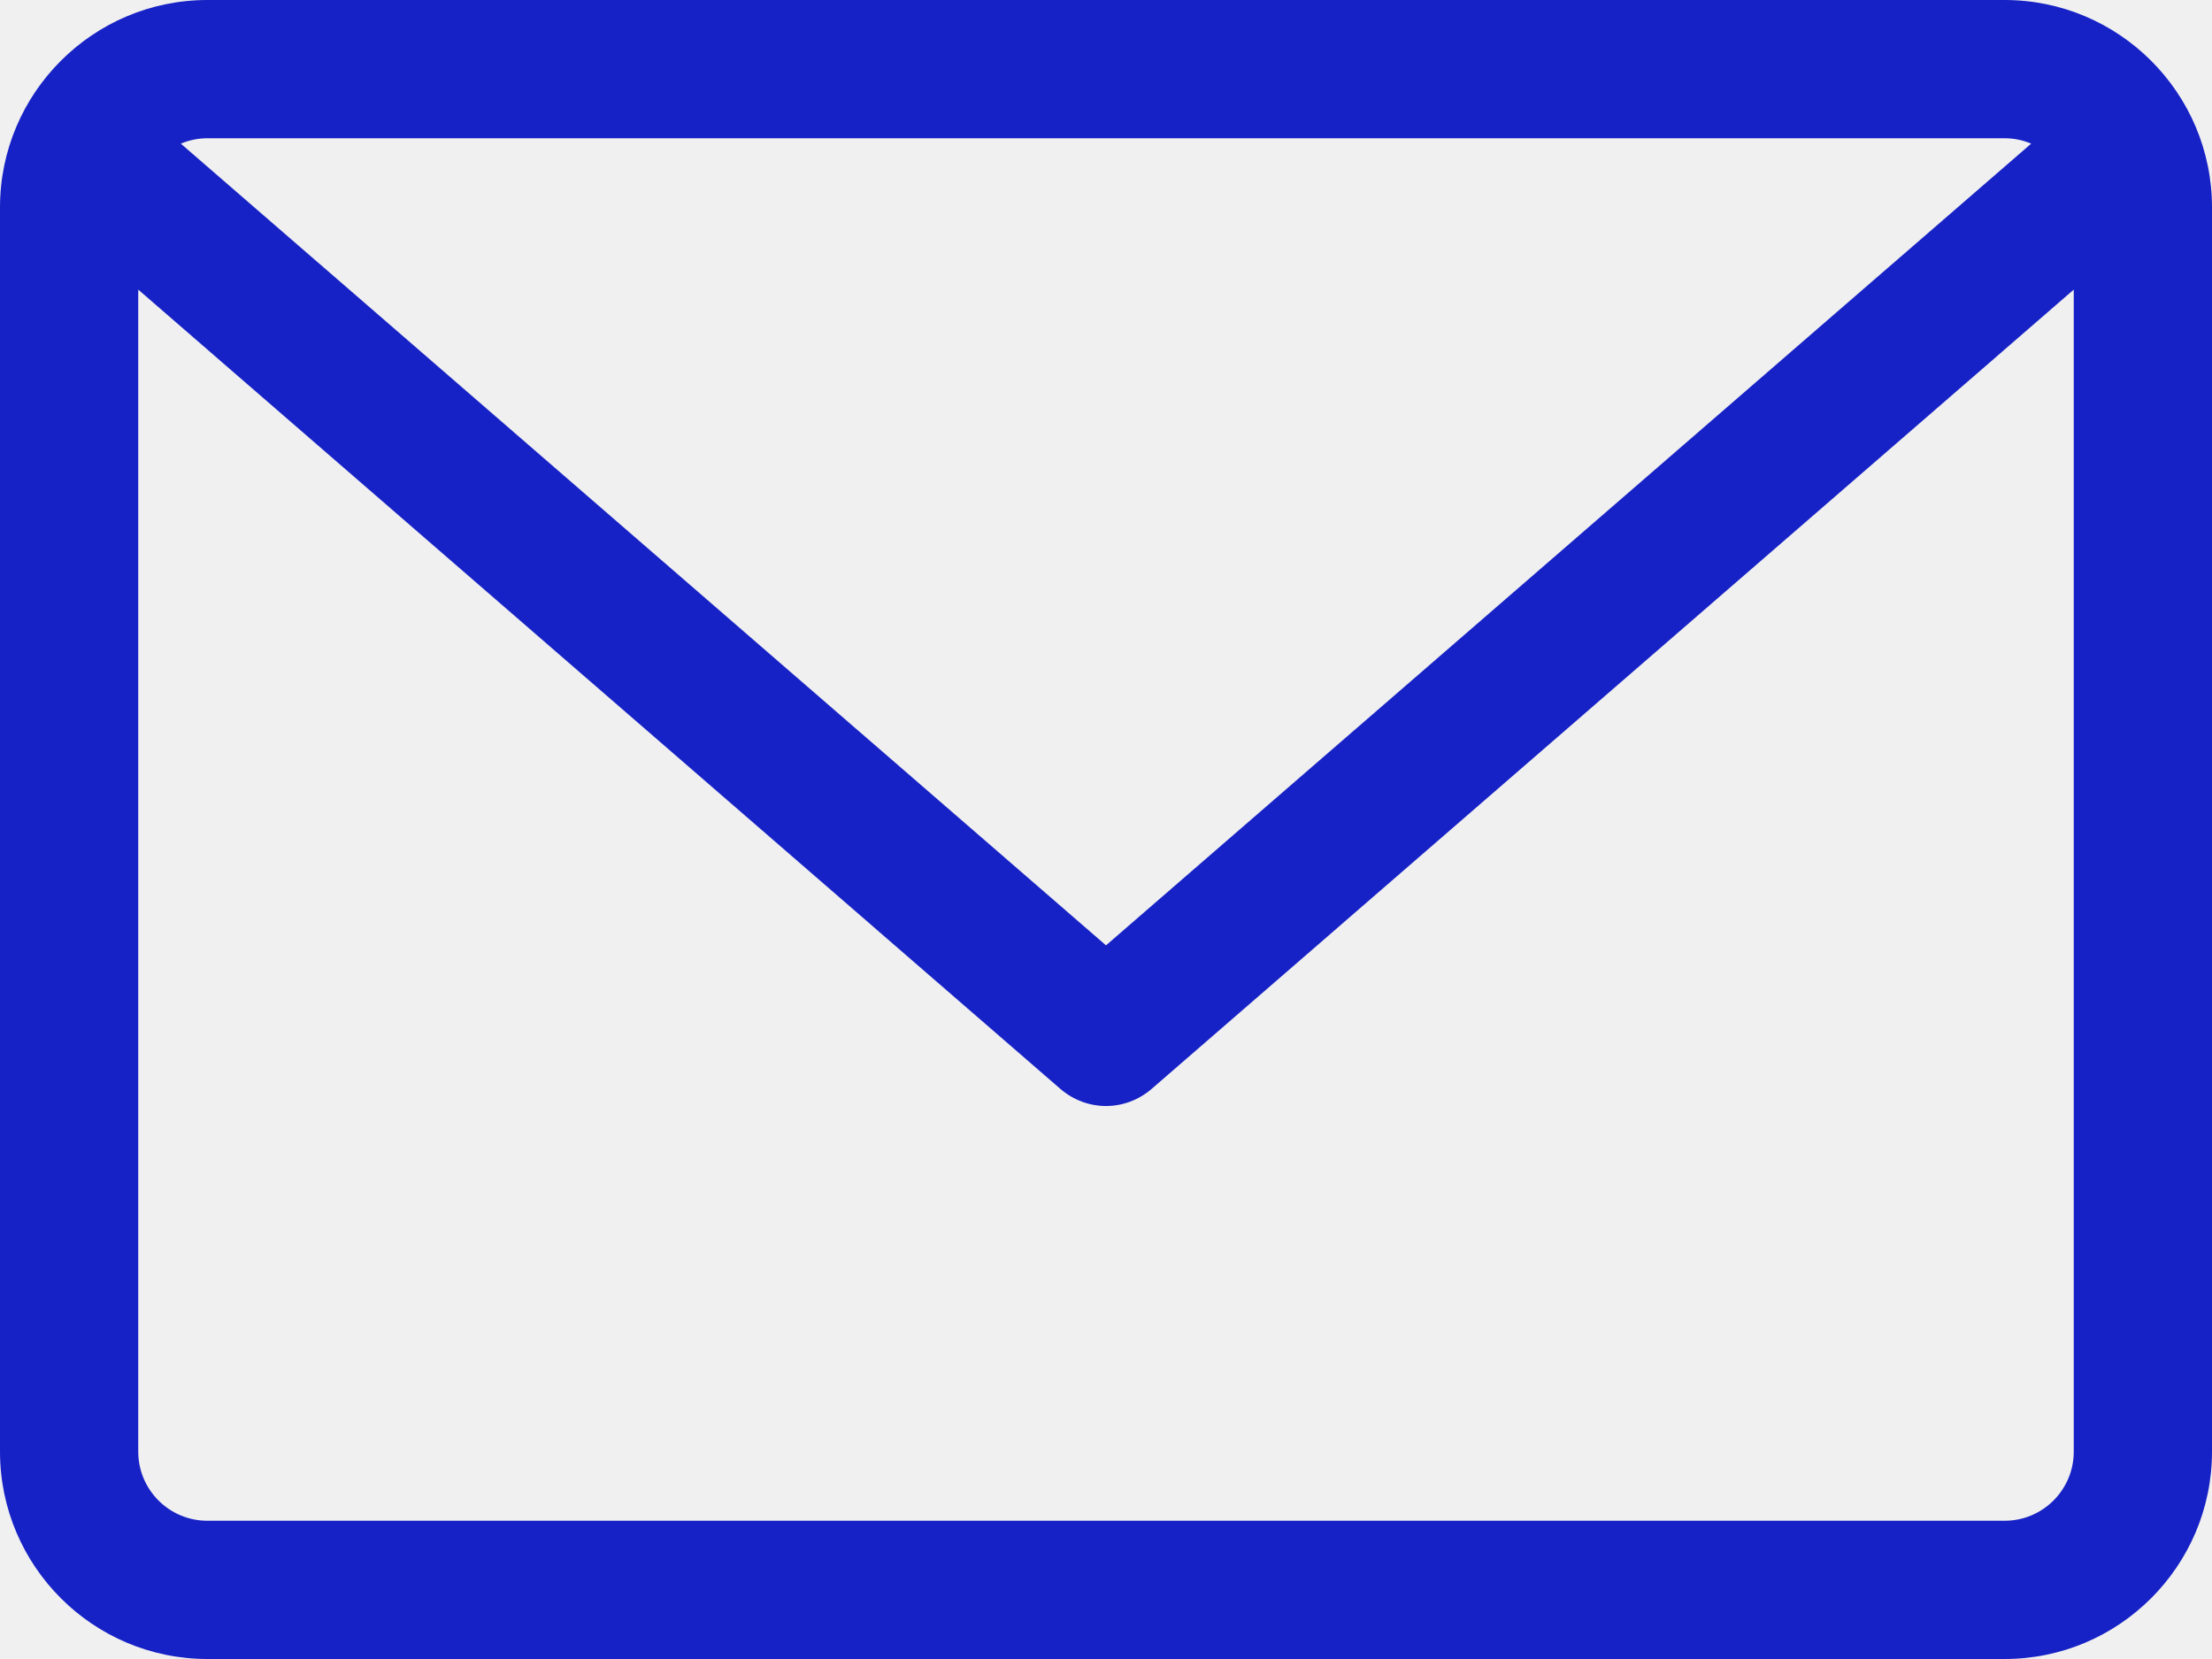
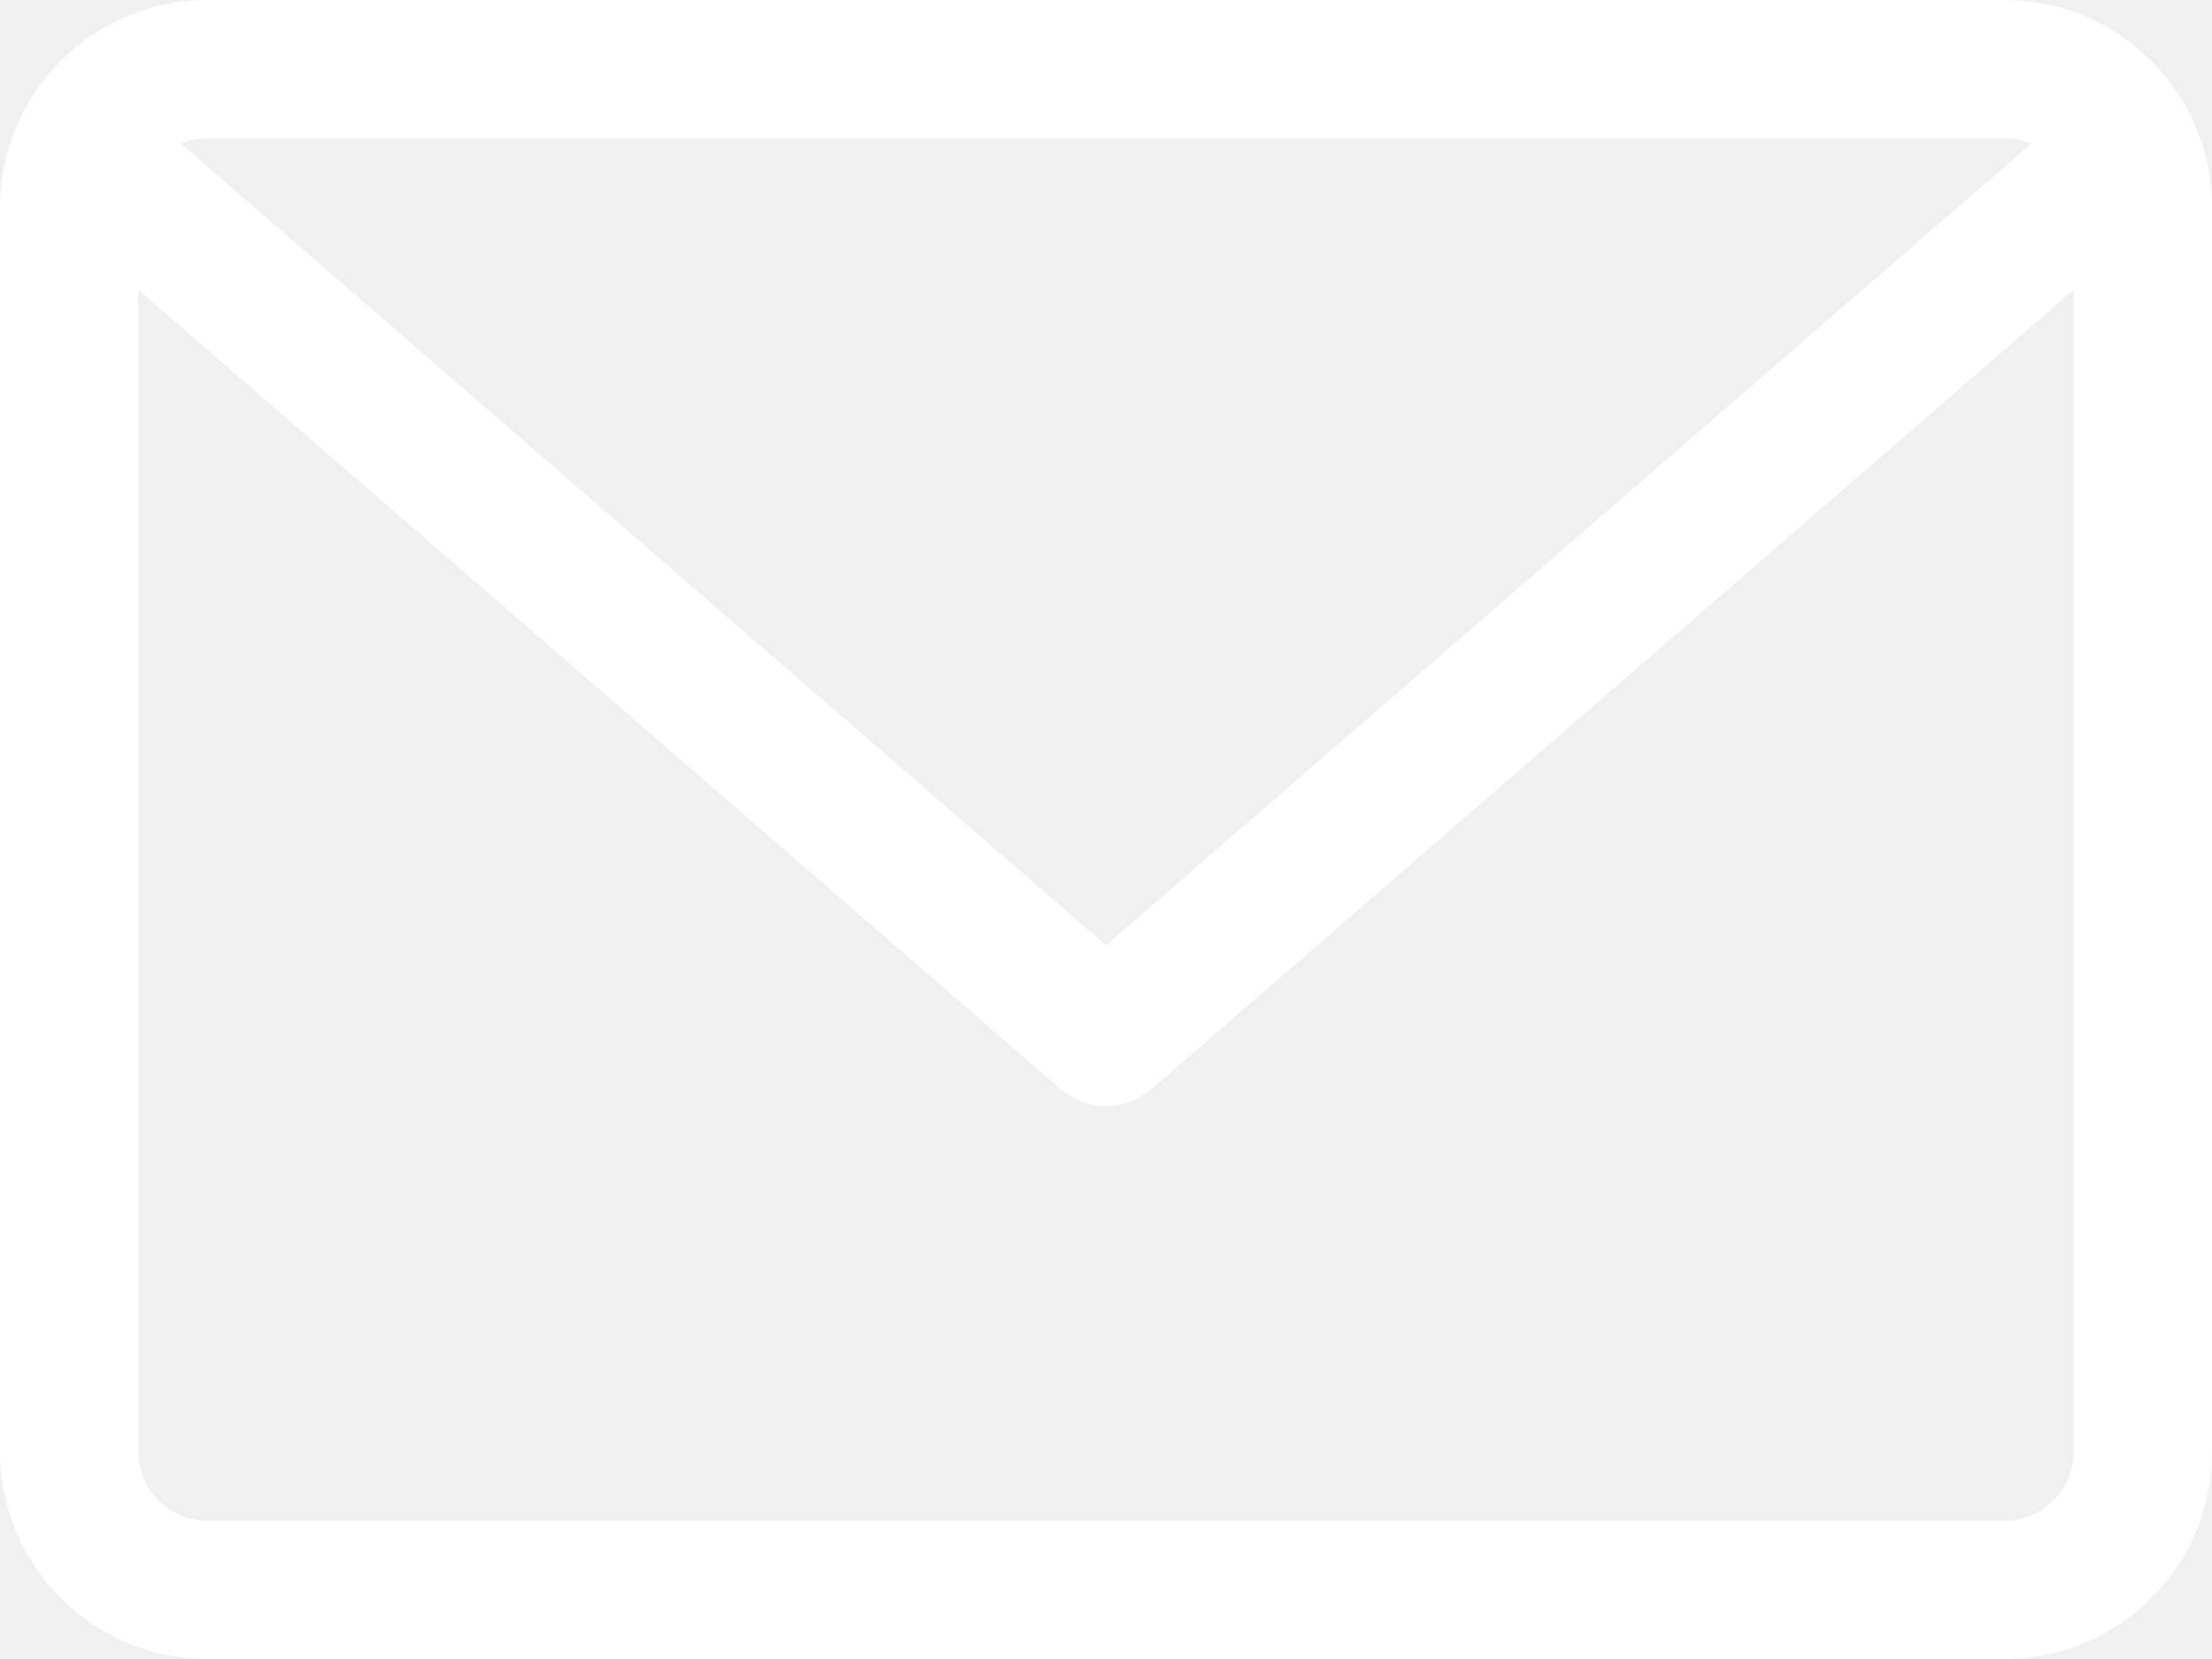
- <svg xmlns="http://www.w3.org/2000/svg" width="16" height="12" viewBox="0 0 16 12" fill="none">
-   <path d="M14.5 0H1.5C0.673 0 0 0.673 0 1.5V10.5C0 11.327 0.673 12 1.5 12H14.5C15.327 12 16 11.327 16 10.5V1.5C16 0.673 15.327 0 14.5 0ZM14.5 1C14.568 1 14.633 1.014 14.692 1.039L8 6.838L1.308 1.039C1.367 1.014 1.432 1 1.5 1H14.5ZM14.5 11H1.5C1.224 11 1 10.776 1 10.5V2.095L7.672 7.878C7.767 7.959 7.883 8 8 8C8.117 8 8.233 7.959 8.328 7.878L15 2.095V10.5C15 10.776 14.776 11 14.5 11Z" fill="#1722C6" />
+ <svg xmlns="http://www.w3.org/2000/svg" width="16" height="12" viewBox="0 0 16 12" fill="#fff">
+   <path d="M14.5 0H1.5C0.673 0 0 0.673 0 1.5V10.5C0 11.327 0.673 12 1.5 12H14.5C15.327 12 16 11.327 16 10.5V1.5C16 0.673 15.327 0 14.5 0ZM14.5 1C14.568 1 14.633 1.014 14.692 1.039L8 6.838L1.308 1.039C1.367 1.014 1.432 1 1.5 1H14.5ZM14.5 11H1.5C1.224 11 1 10.776 1 10.5V2.095L7.672 7.878C7.767 7.959 7.883 8 8 8C8.117 8 8.233 7.959 8.328 7.878L15 2.095V10.5C15 10.776 14.776 11 14.5 11Z" fill="inherit" />
</svg>
